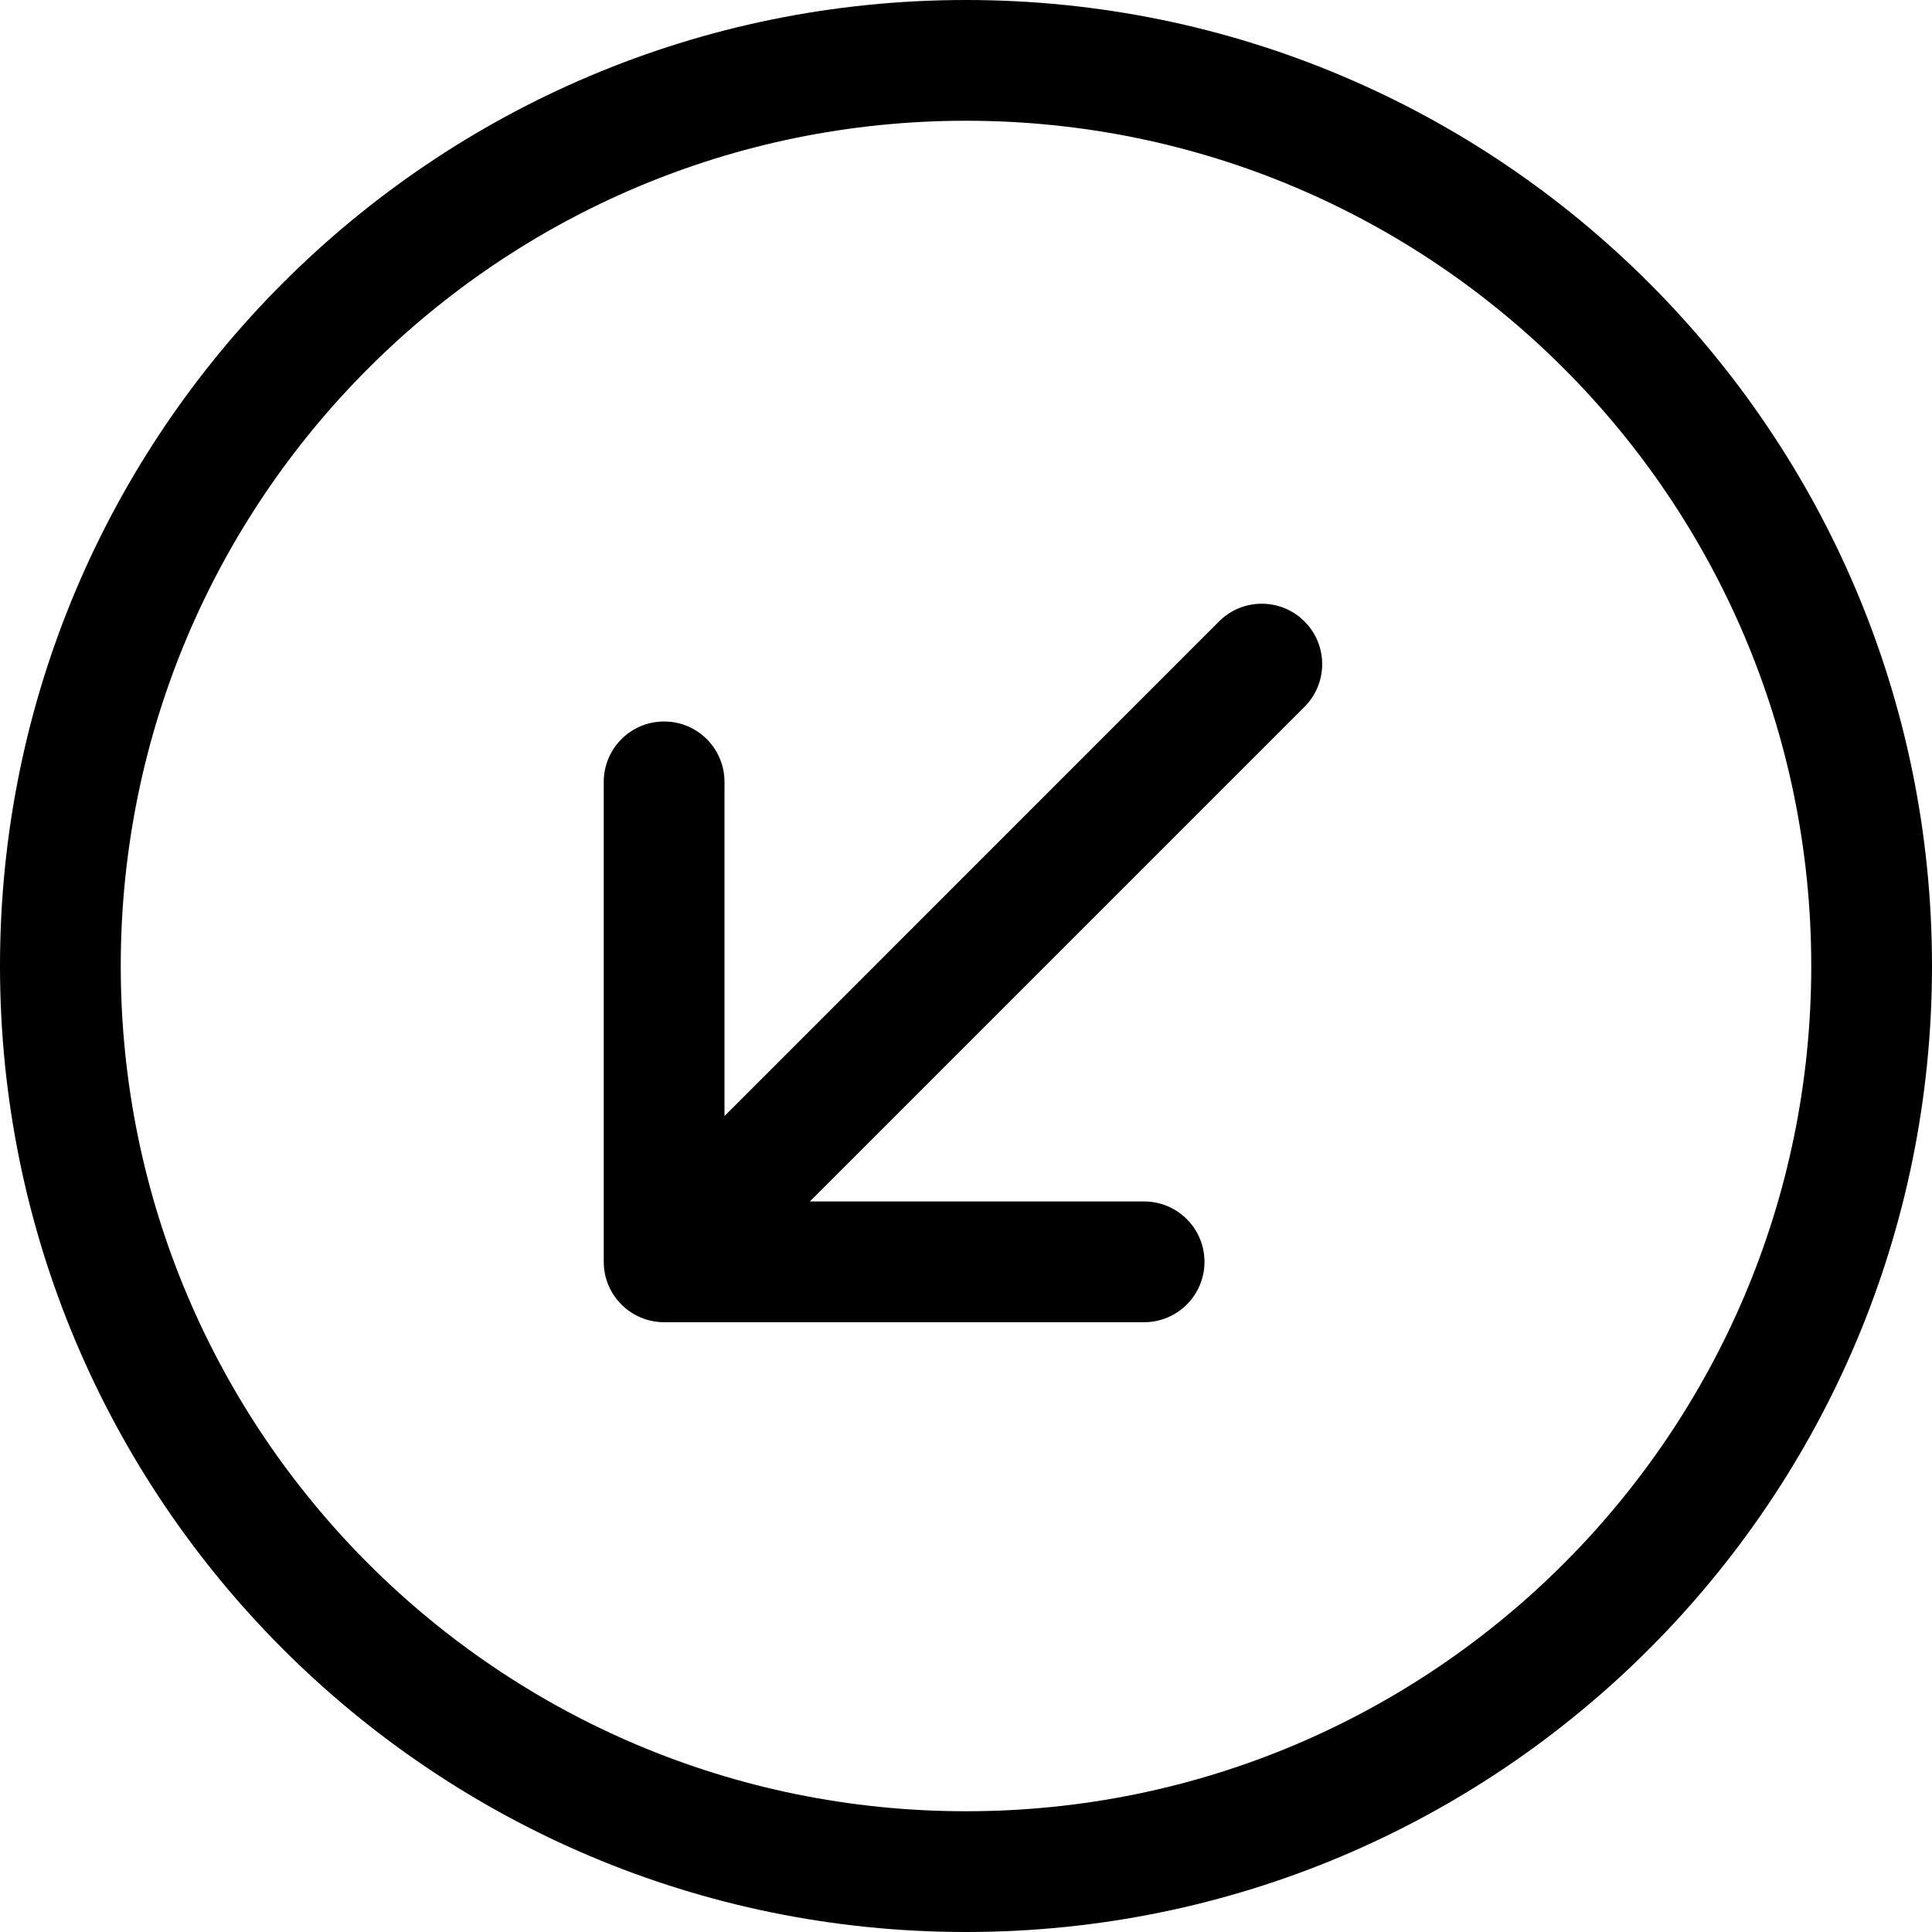
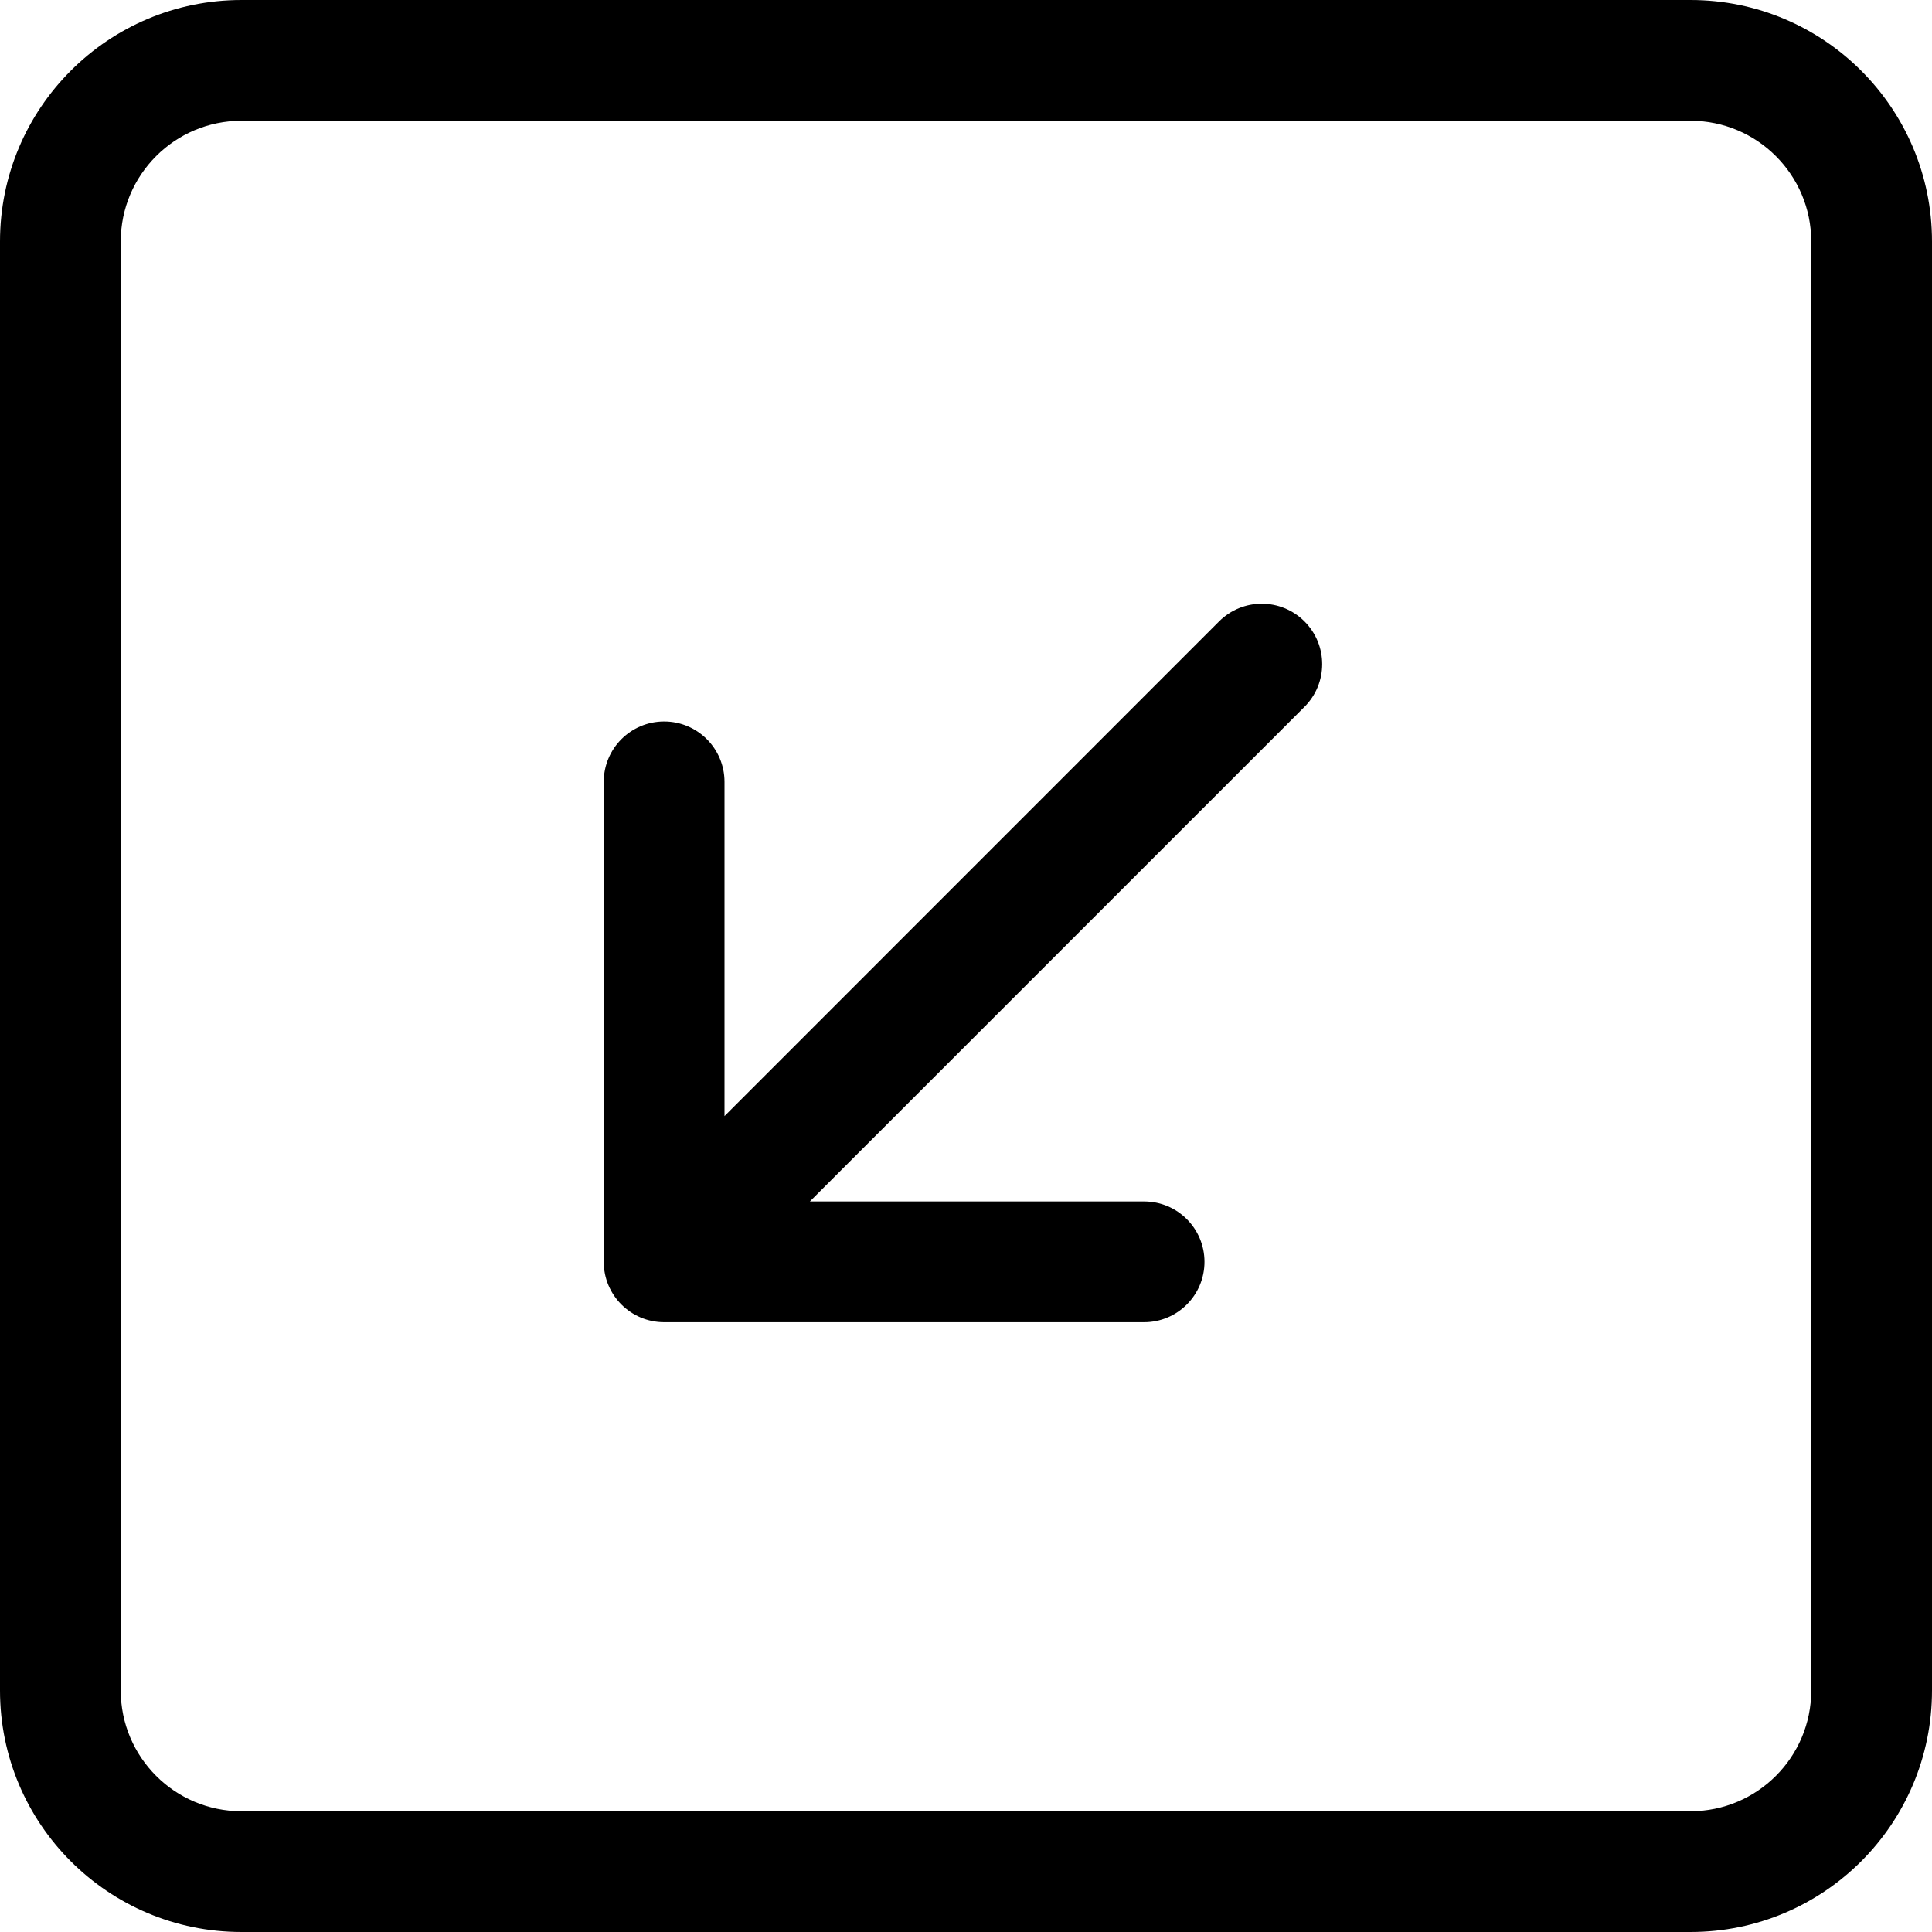
<svg xmlns="http://www.w3.org/2000/svg" width="16" height="16" fill="currentColor" class="bi bi-arrow-down-left-square" viewBox="0 0 16 16">
-   <path fill-rule="evenodd" d="M1 8a7 7 0 1 0 14 0A7 7 0 0 0 1 8zm15 0A8 8 0 1 1 0 8a8 8 0 0 1 16 0zm-5.904-2.854a.5.5 0 1 1 .707.708L6.707 9.95h2.768a.5.5 0 1 1 0 1H5.5a.5.5 0 0 1-.5-.5V6.475a.5.5 0 1 1 1 0v2.768l4.096-4.097z" />
+   <path fill-rule="evenodd" d="M15 2a1 1 0 0 0-1-1H2a1 1 0 0 0-1 1v12a1 1 0 0 0 1 1h12a1 1 0 0 0 1-1V2zM0 2a2 2 0 0 1 2-2h12a2 2 0 0 1 2 2v12a2 2 0 0 1-2 2H2a2 2 0 0 1-2-2V2zm10.096 3.146a.5.5 0 1 1 .707.708L6.707 9.95h2.768a.5.5 0 1 1 0 1H5.5a.5.5 0 0 1-.5-.5V6.475a.5.5 0 1 1 1 0v2.768l4.096-4.097z" />
</svg>
